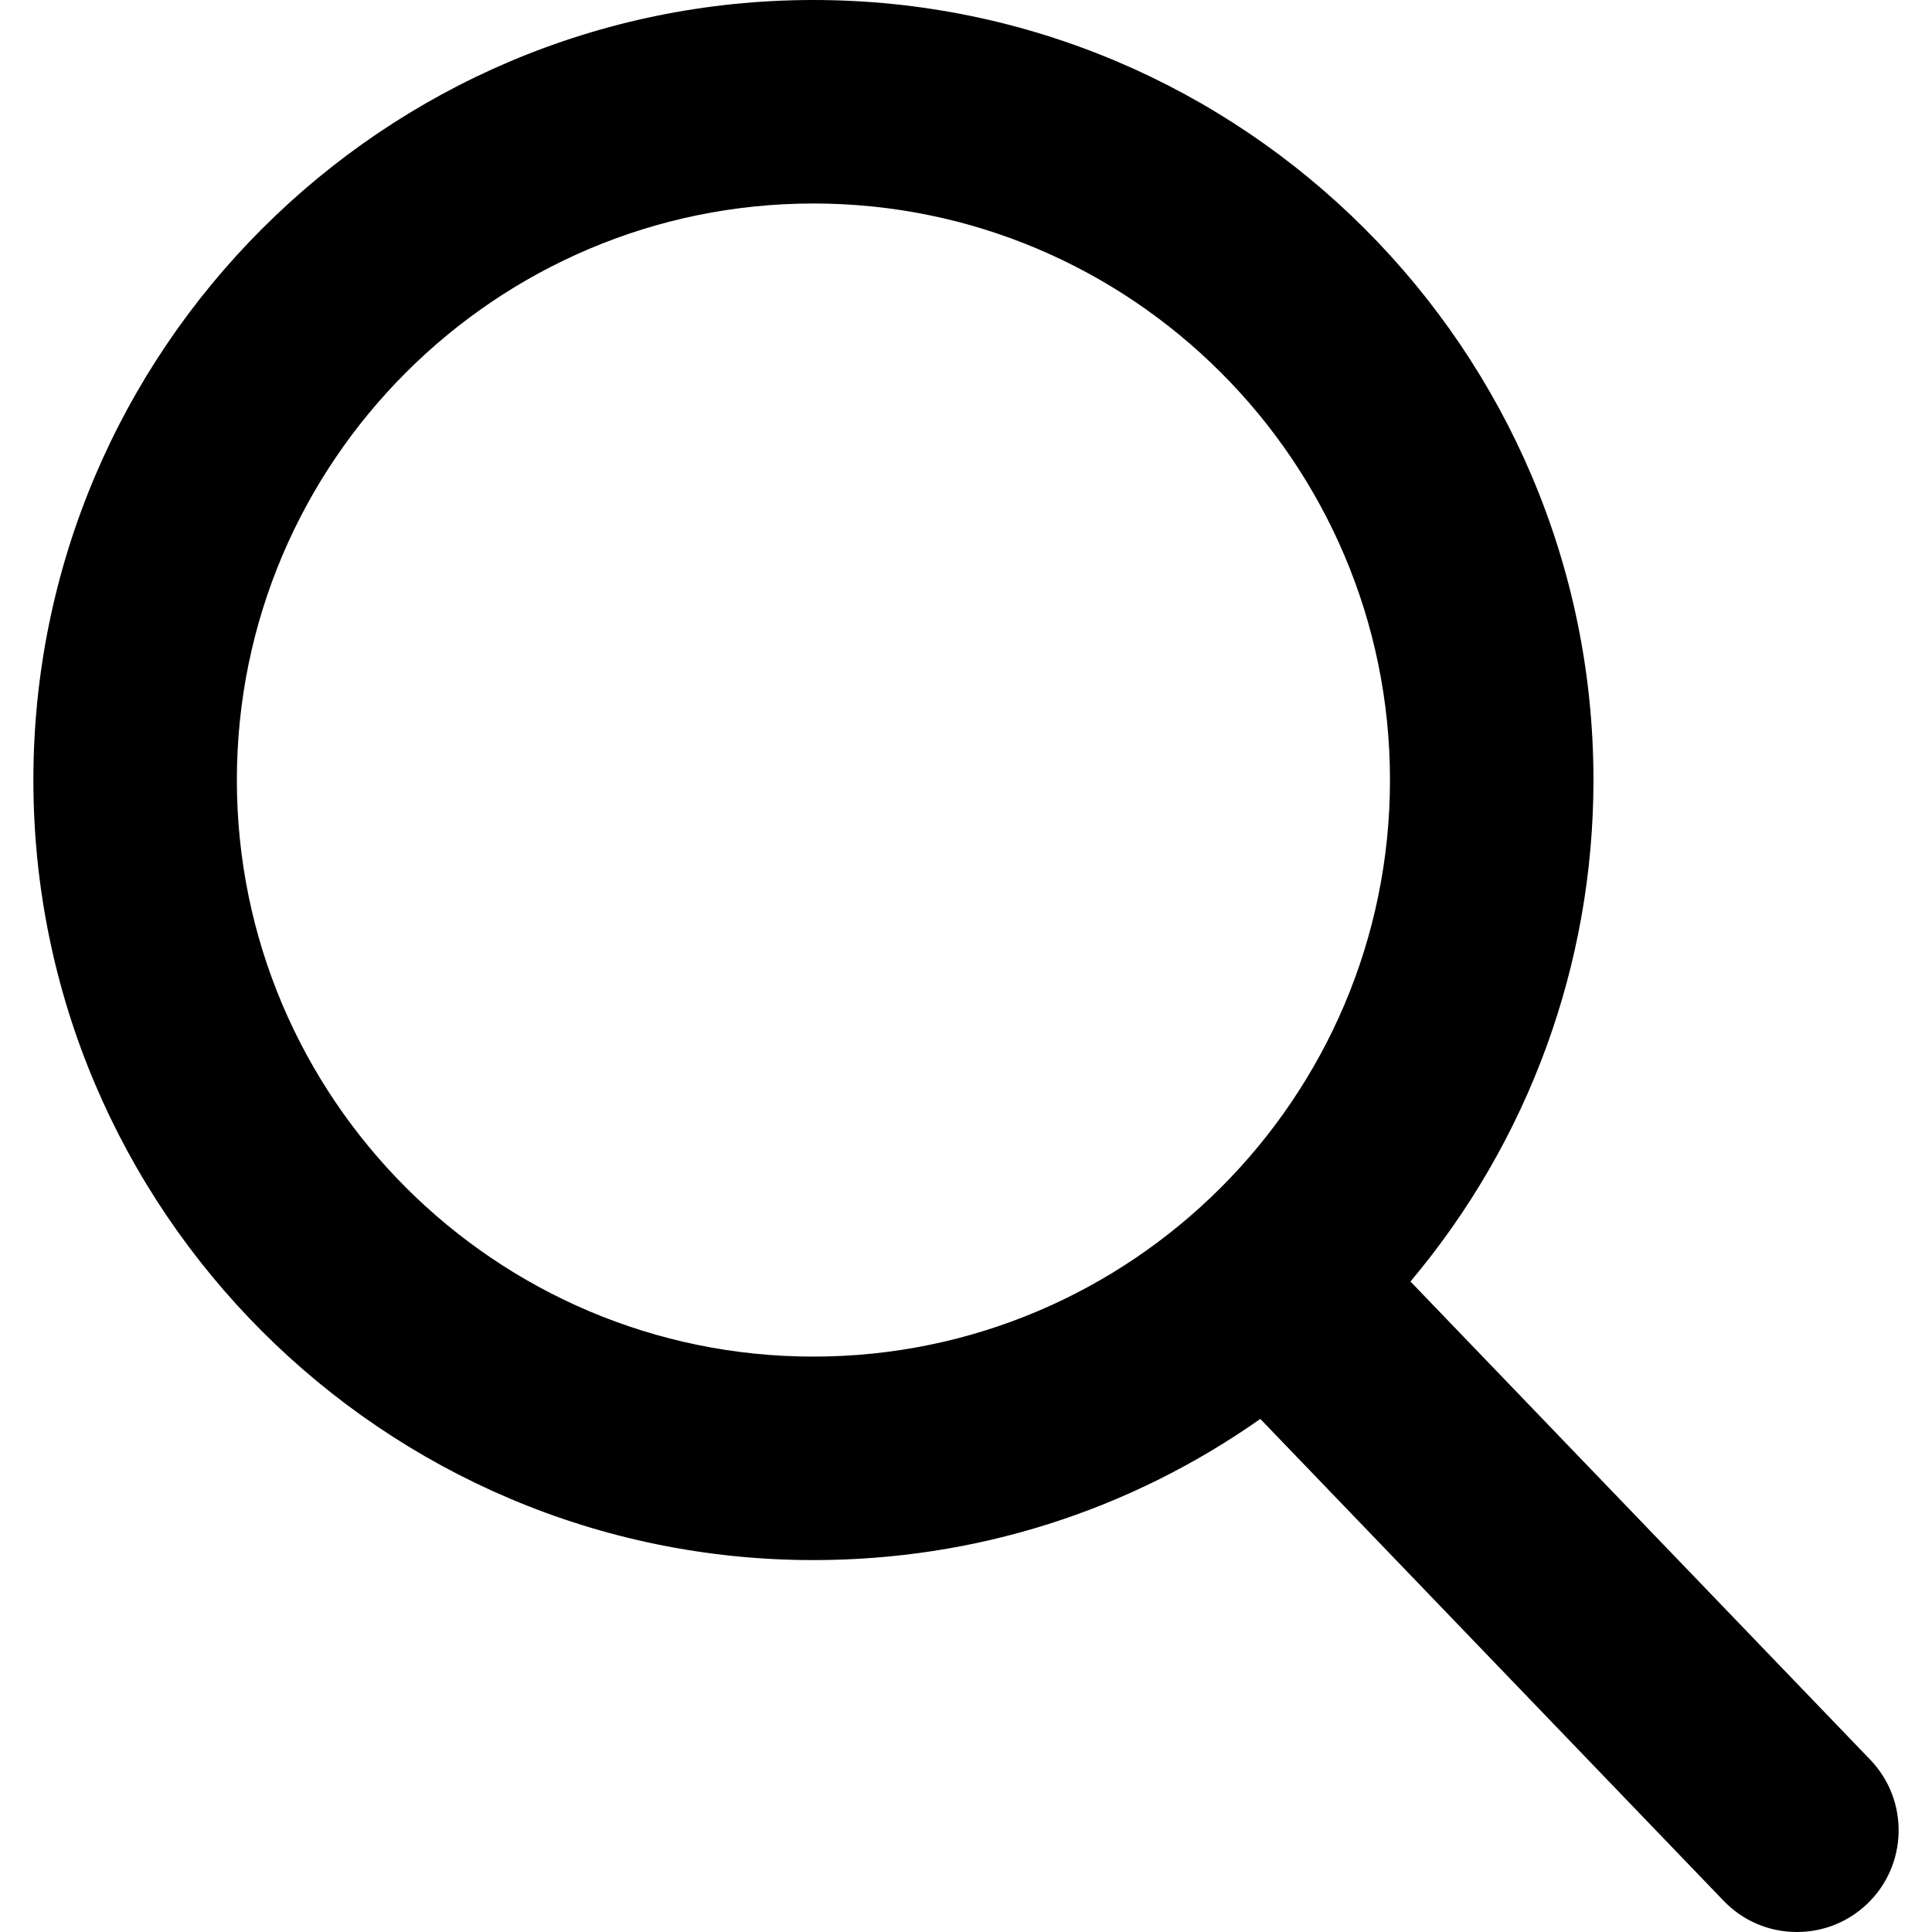
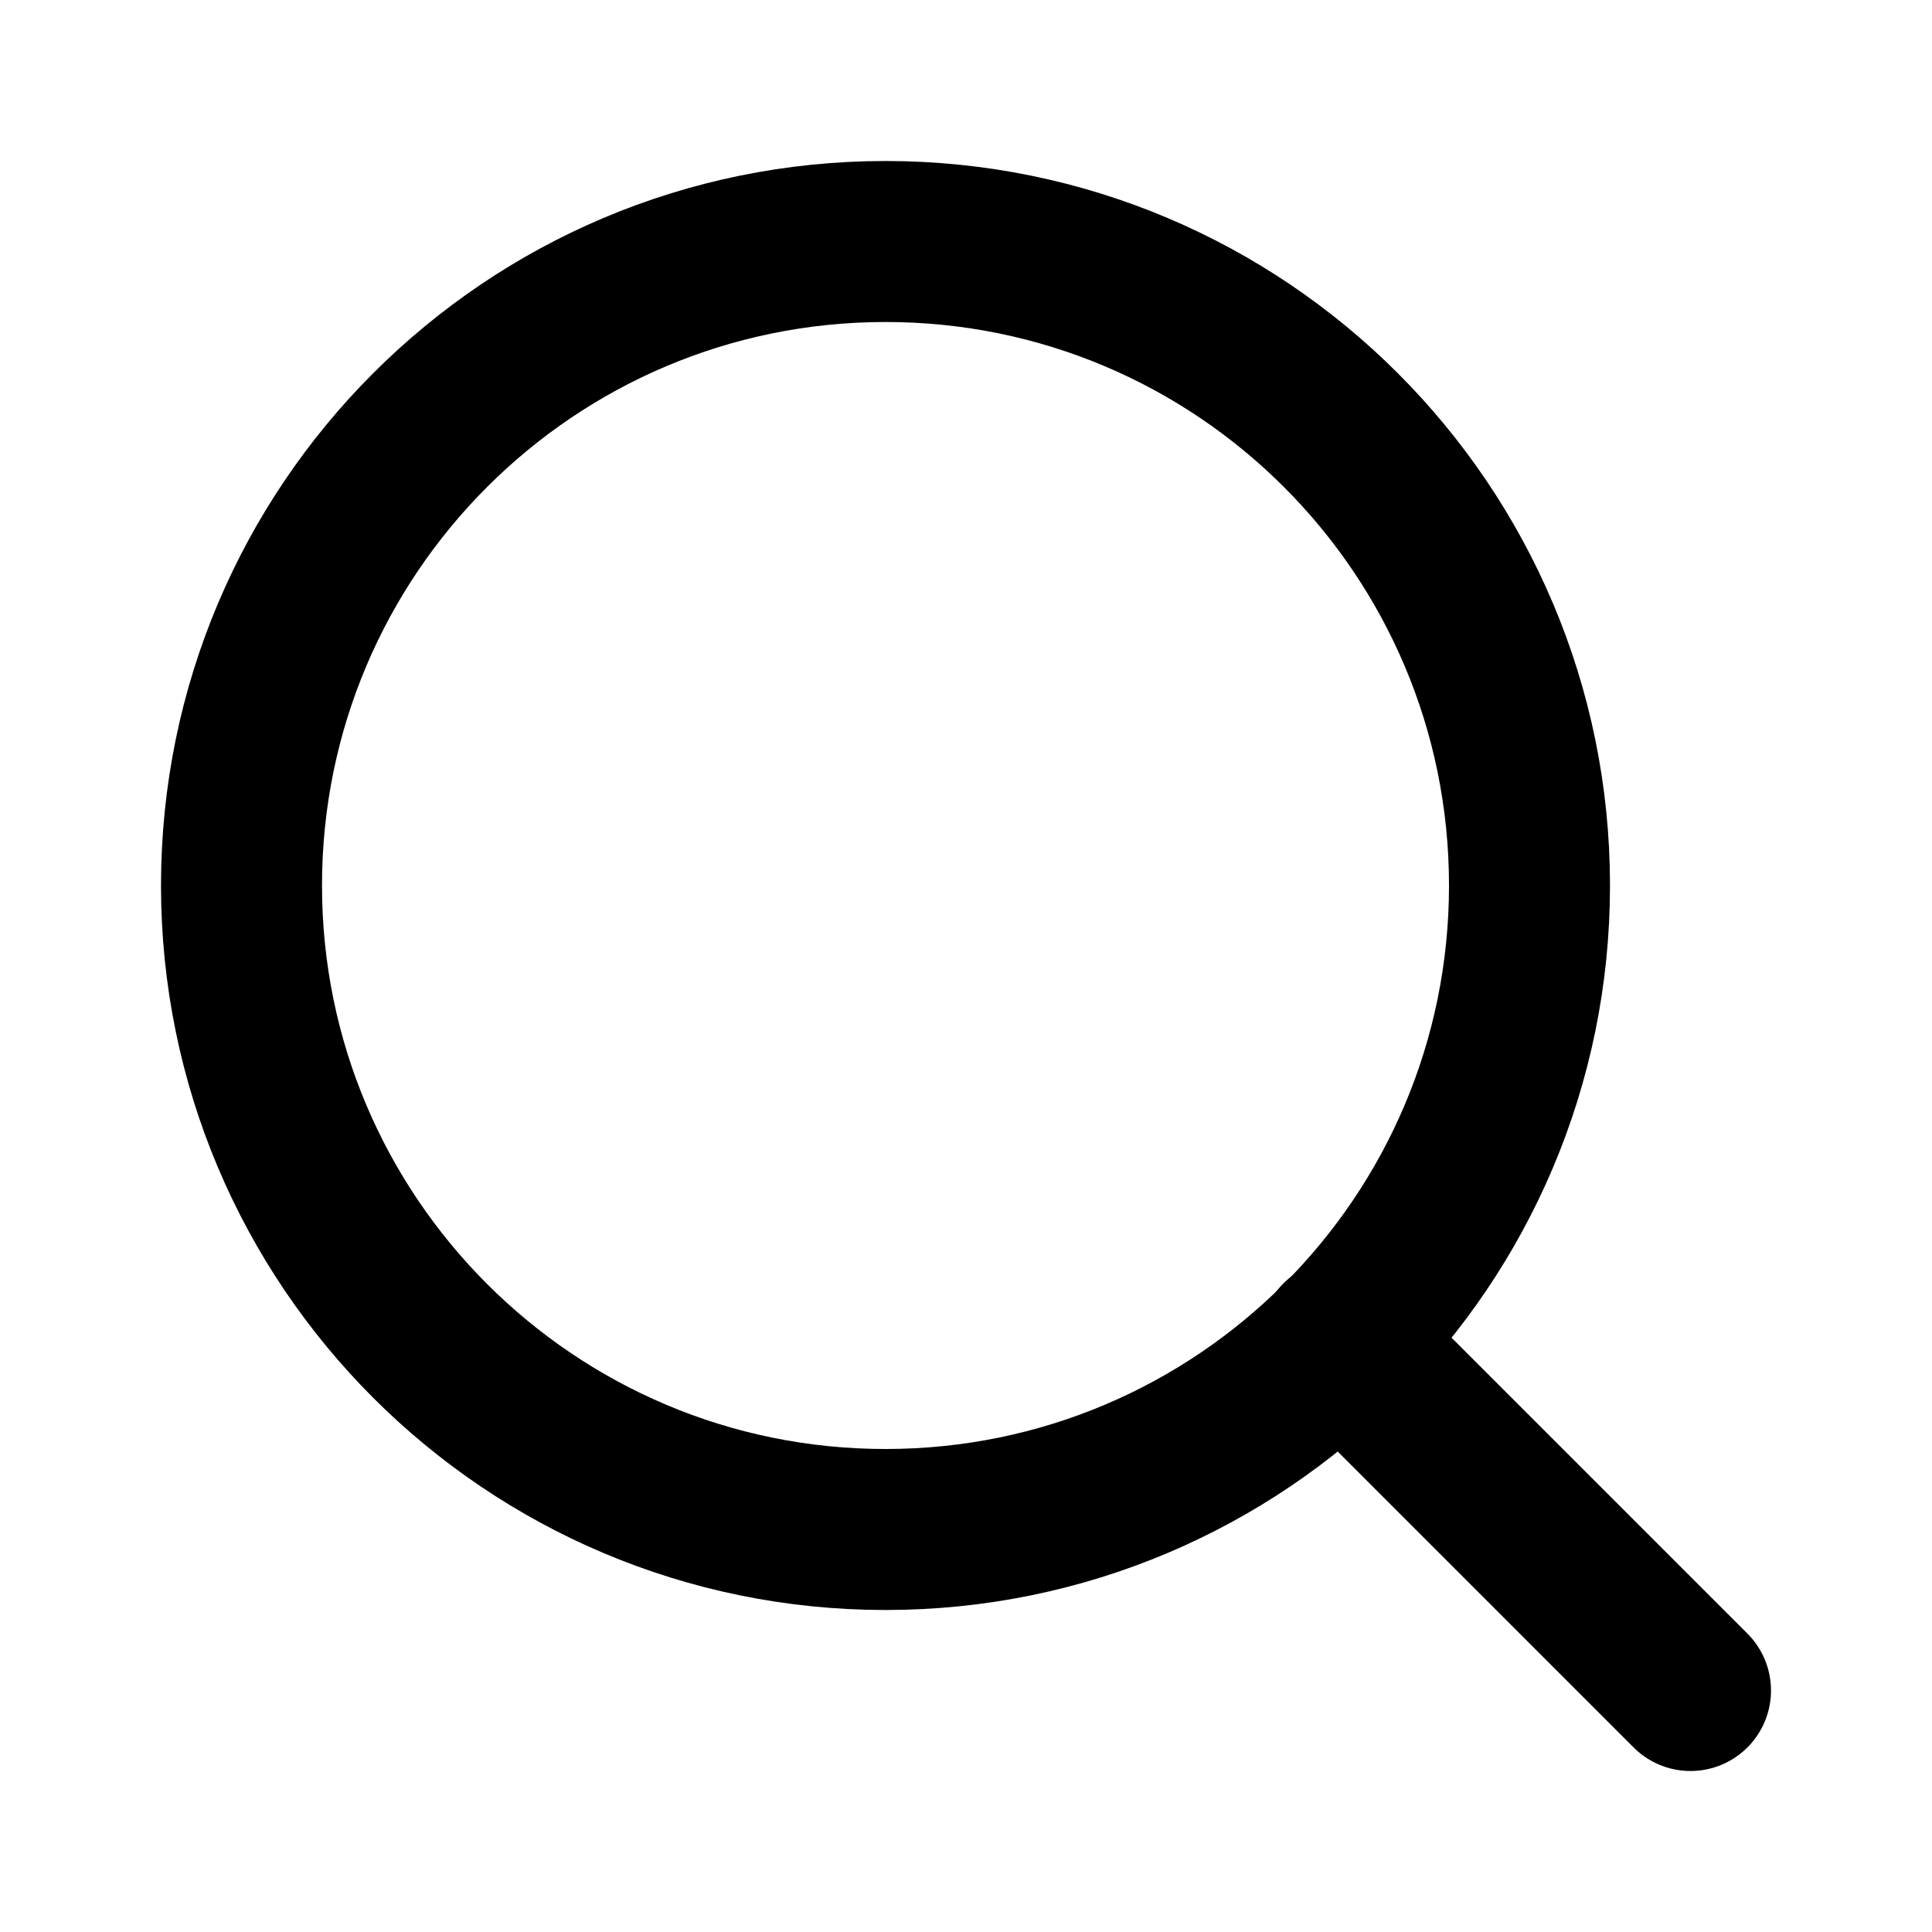
- <svg xmlns="http://www.w3.org/2000/svg" viewBox="0 0 56.966 56.966">
-   <path fill="currentColor" d="M55.146,51.887L41.588,37.786c3.486-4.144,5.396-9.358,5.396-14.786c0-12.682-10.318-23-23-23s-23,10.318-23,23  s10.318,23,23,23c4.761,0,9.298-1.436,13.177-4.162l13.661,14.208c0.571,0.593,1.339,0.92,2.162,0.92  c0.779,0,1.518-0.297,2.079-0.837C56.255,54.982,56.293,53.08,55.146,51.887z M23.984,6c9.374,0,17,7.626,17,17s-7.626,17-17,17  s-17-7.626-17-17S14.61,6,23.984,6z" />
+ <svg xmlns="http://www.w3.org/2000/svg" viewBox="0 0 24 24" width="100%" height="100%" pointer-events="none">
+   <g fill="none" stroke="currentColor" stroke-width="2" stroke-linecap="round" stroke-linejoin="round">
+     <circle cx="11" cy="11" r="8" />
+     <path d="m21 21-4.35-4.35" />
+   </g>
</svg>
